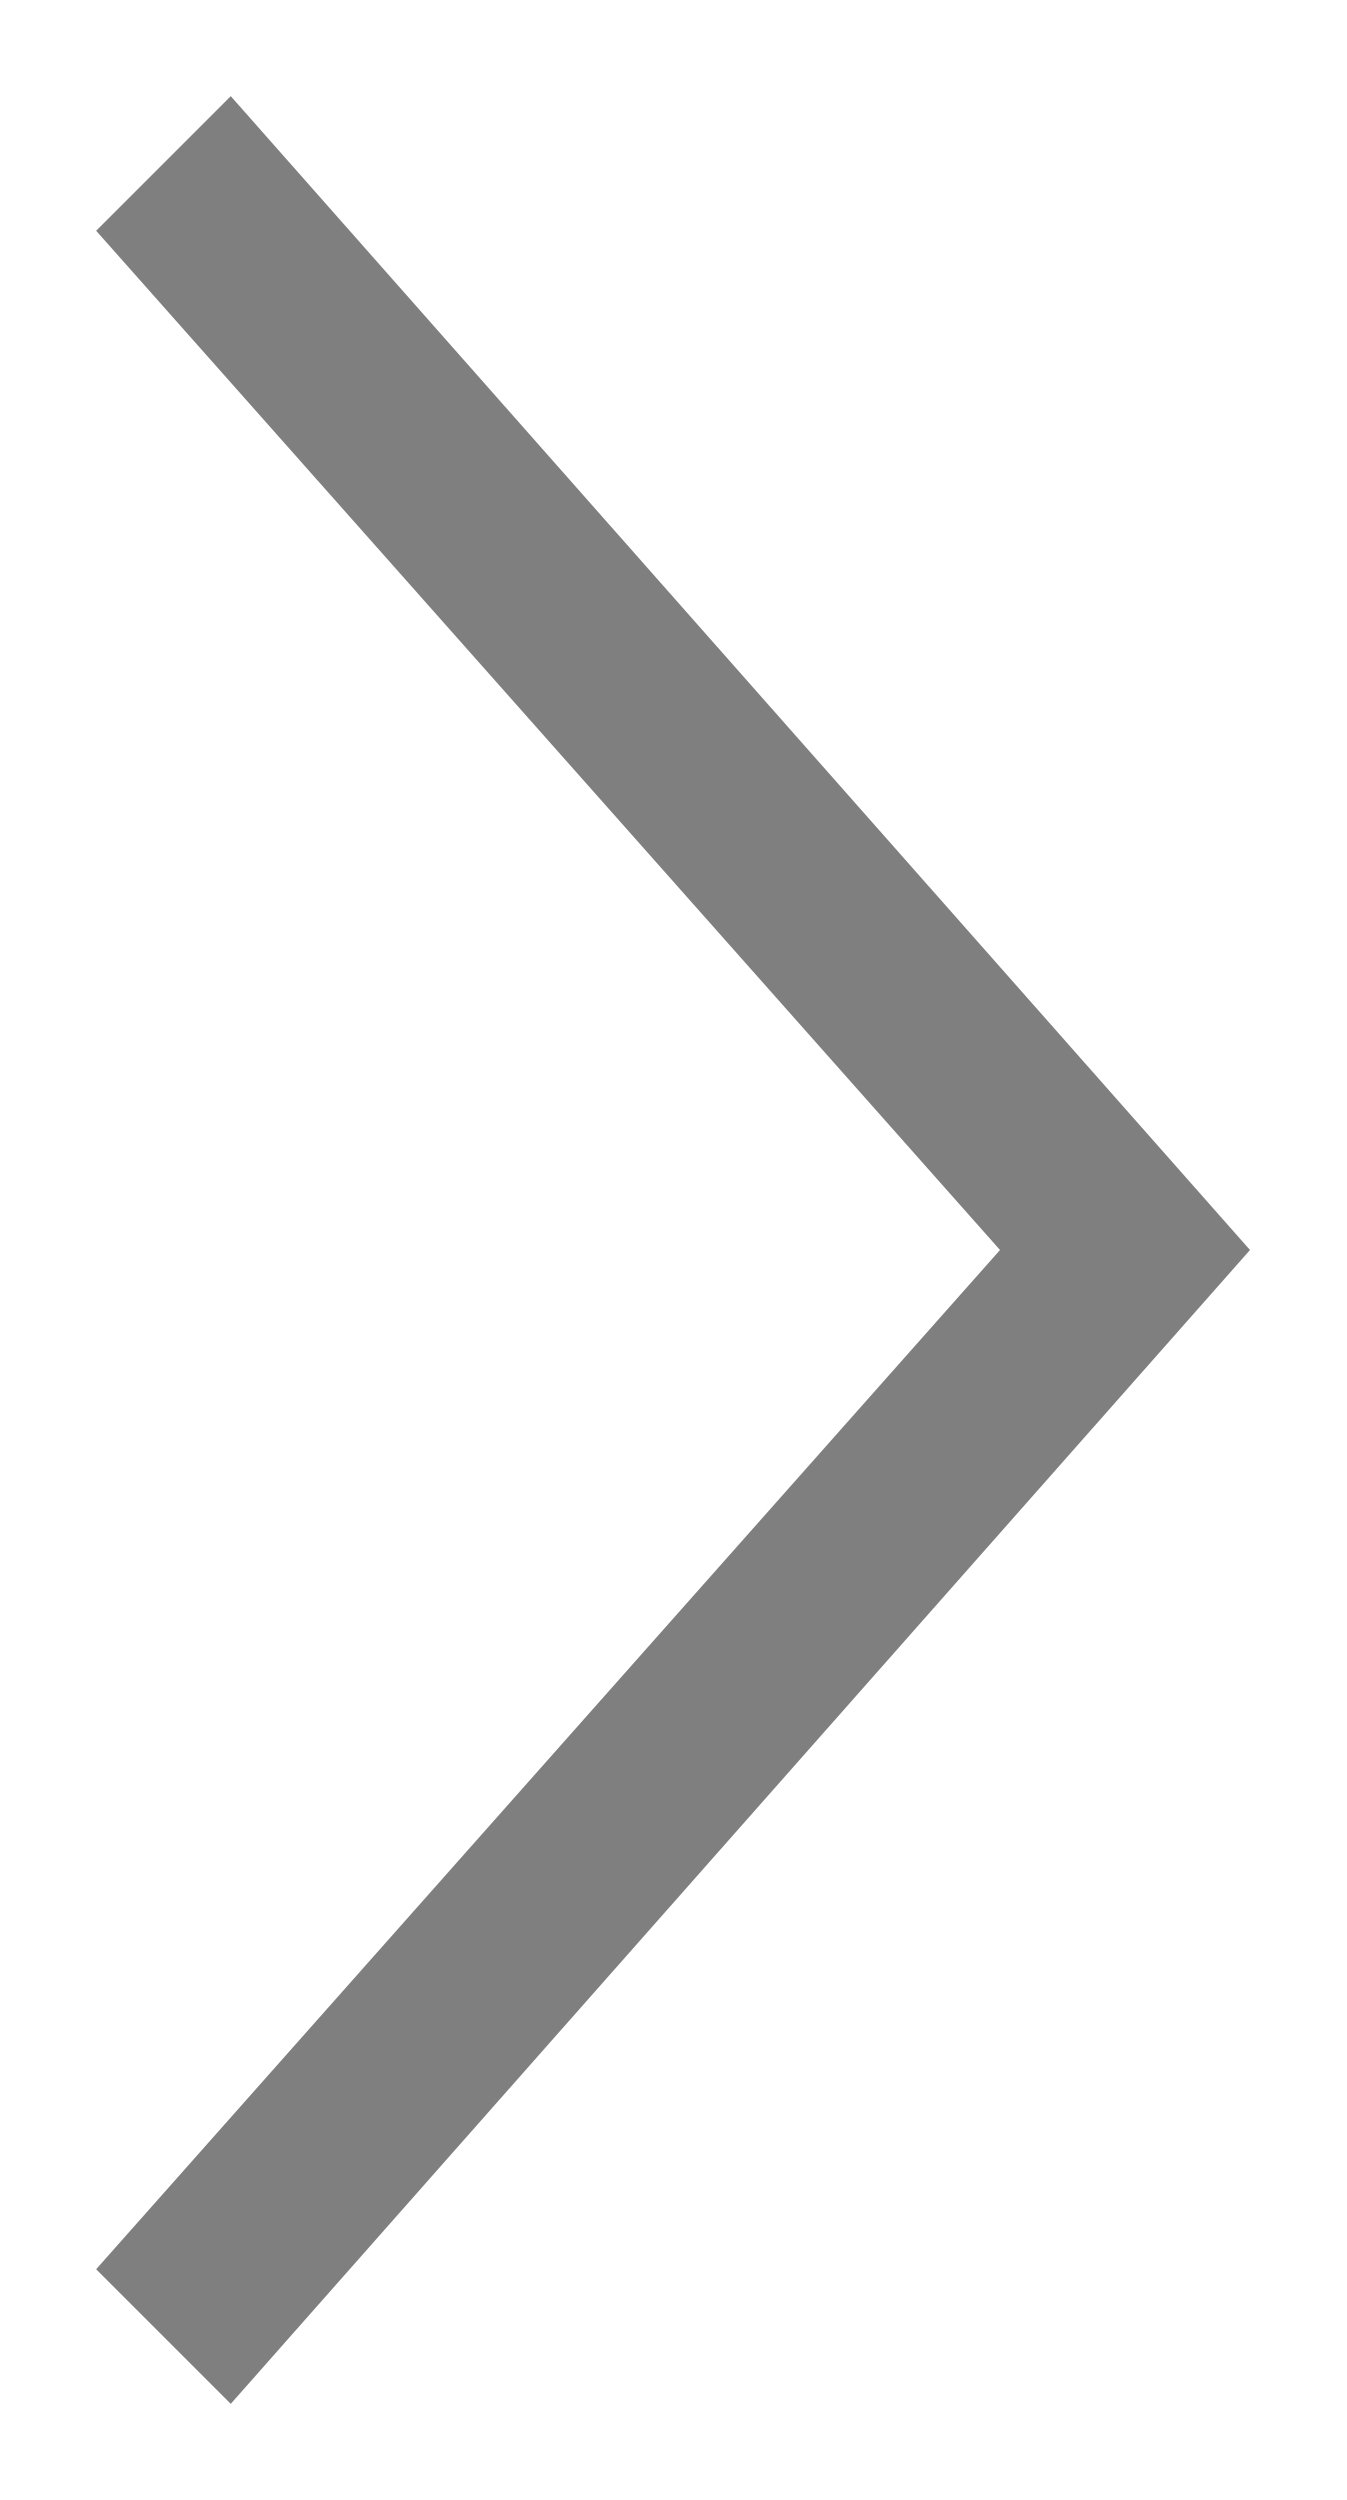
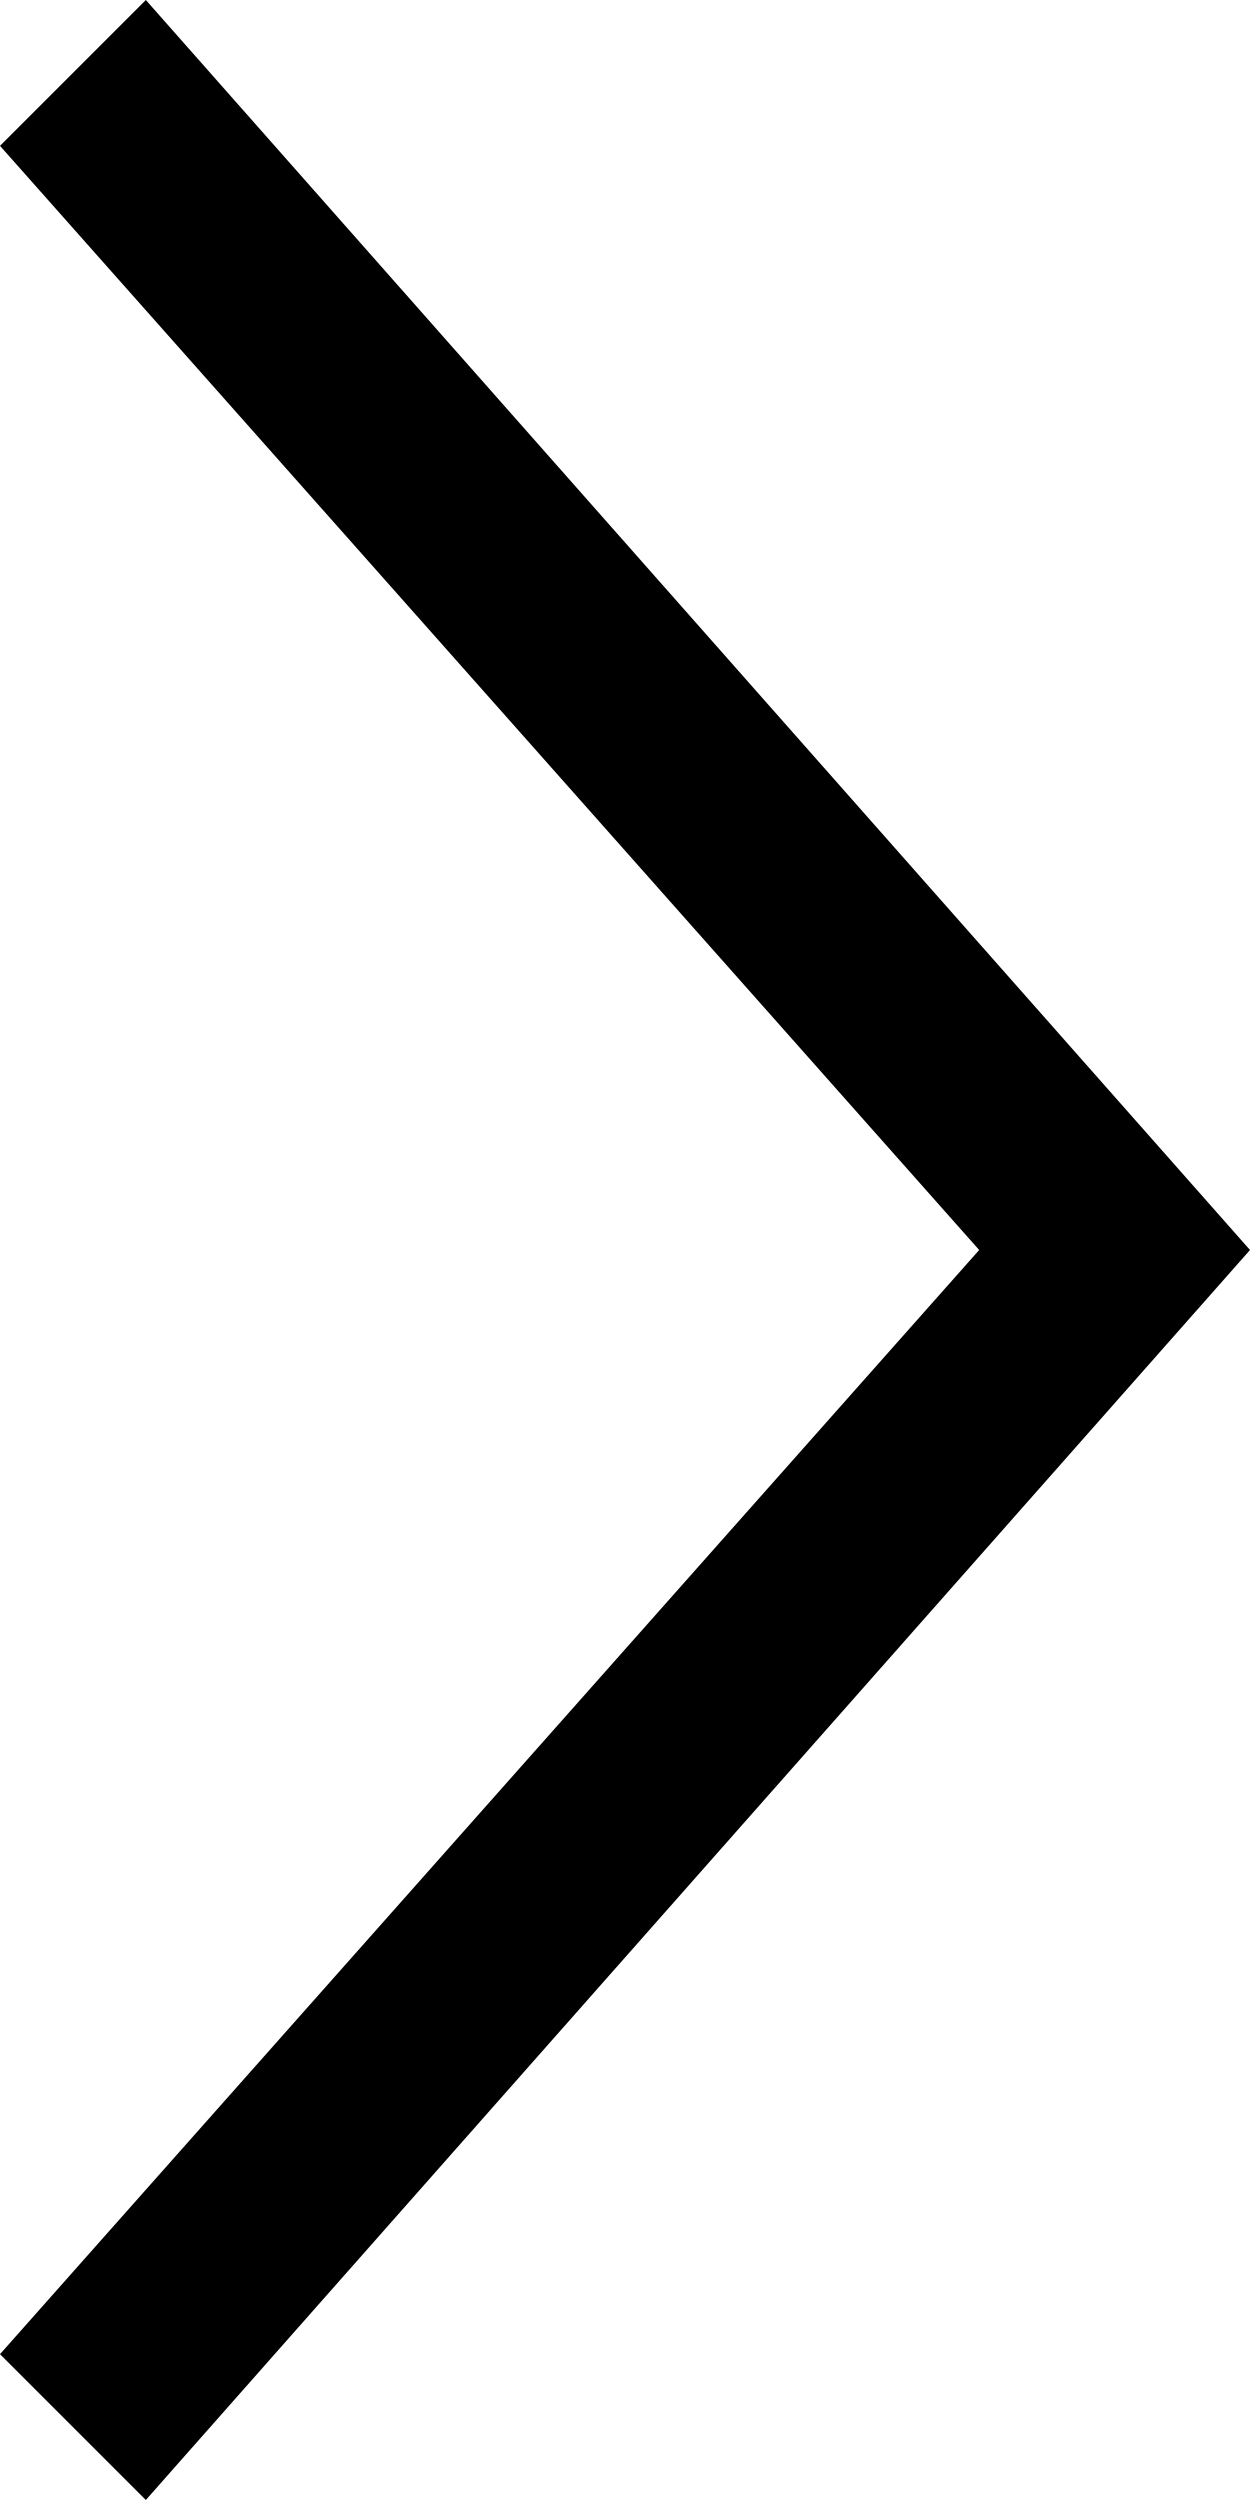
- <svg xmlns="http://www.w3.org/2000/svg" version="1.1" id="Layer_1" x="0px" y="0px" viewBox="0 0 7 13" enable-background="new 0 0 7 13" xml:space="preserve">
-   <g id="Page-1">
-     <g id="Store" transform="translate(-1224, -1625)">
-       <g id="Next" transform="translate(1189, 1620)">
-         <polygon id="icn_arrow_r" fill-opacity="0.5" points="35.5,16.8 36.2,17.5 41.5,11.5 36.2,5.5 35.5,6.2 40.2,11.5    " />
-       </g>
-     </g>
-   </g>
+ <svg xmlns="http://www.w3.org/2000/svg" version="1.1" id="Layer_1" x="0px" y="0px" viewBox="0 0 6 12" enable-background="new 0 0 6 12" xml:space="preserve">
+   <polygon points="0,11.3 0.7,12 6,6 0.7,0 0,0.7 4.7,6 " />
</svg>
